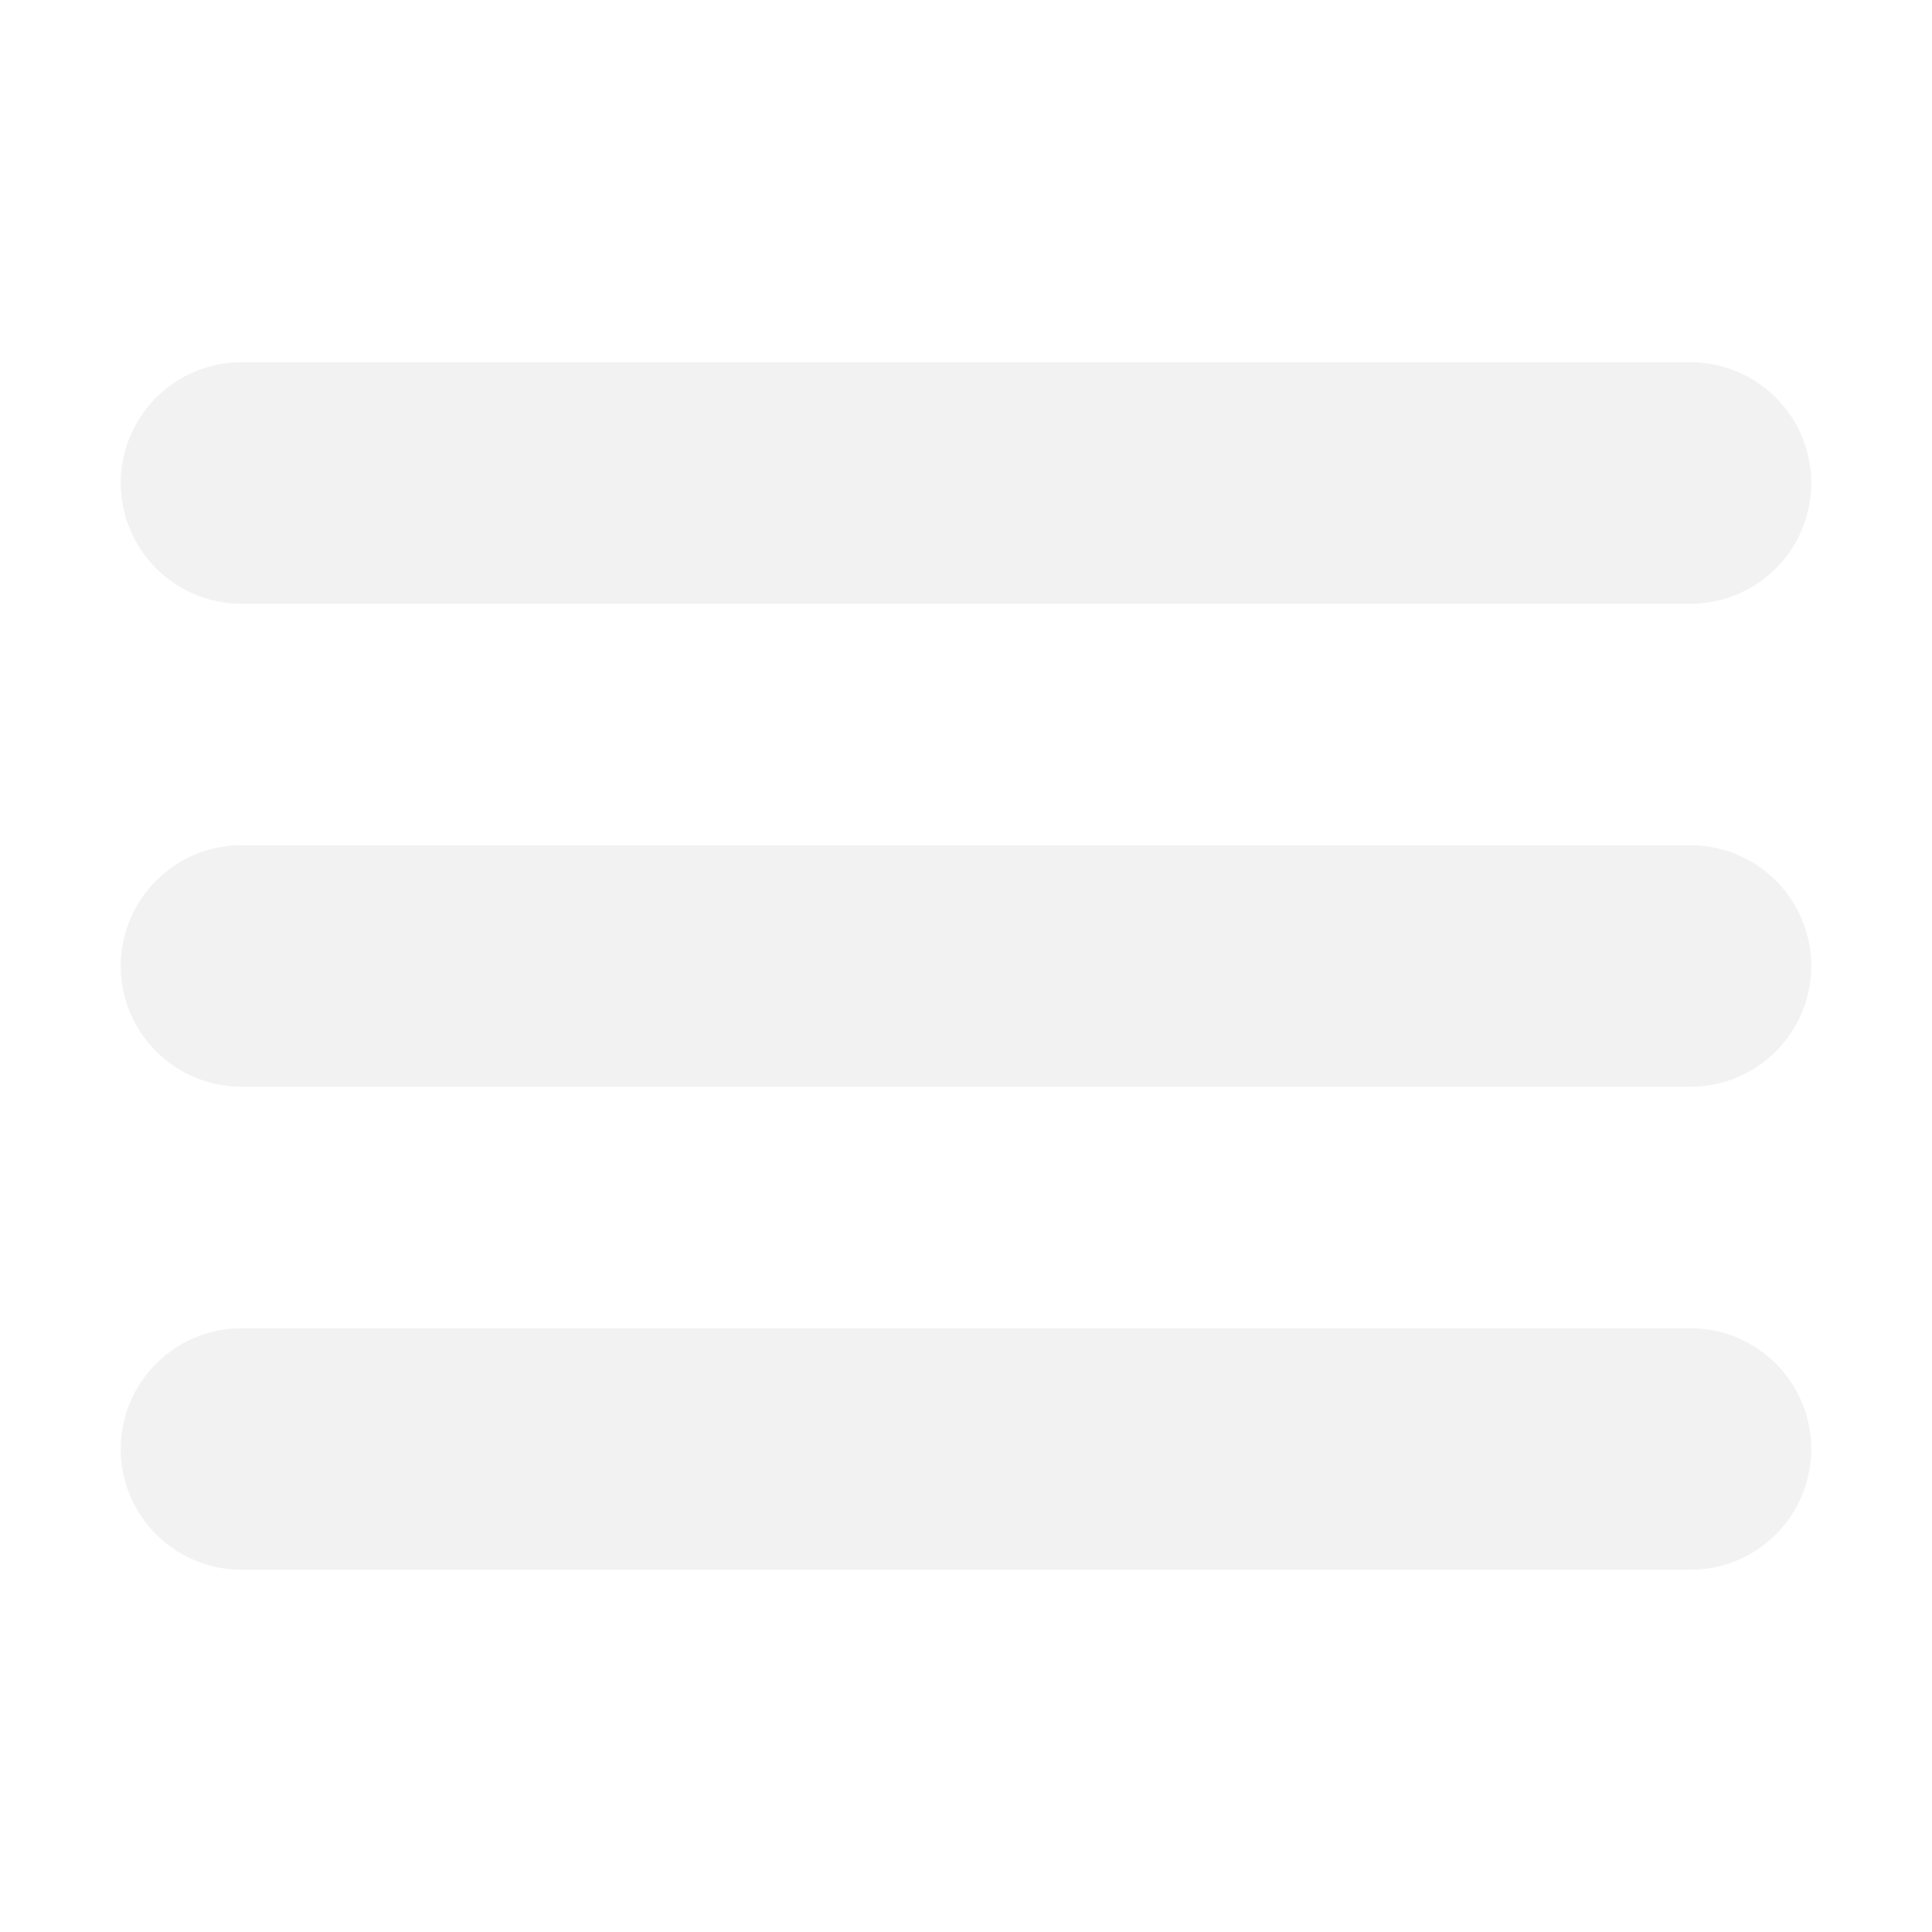
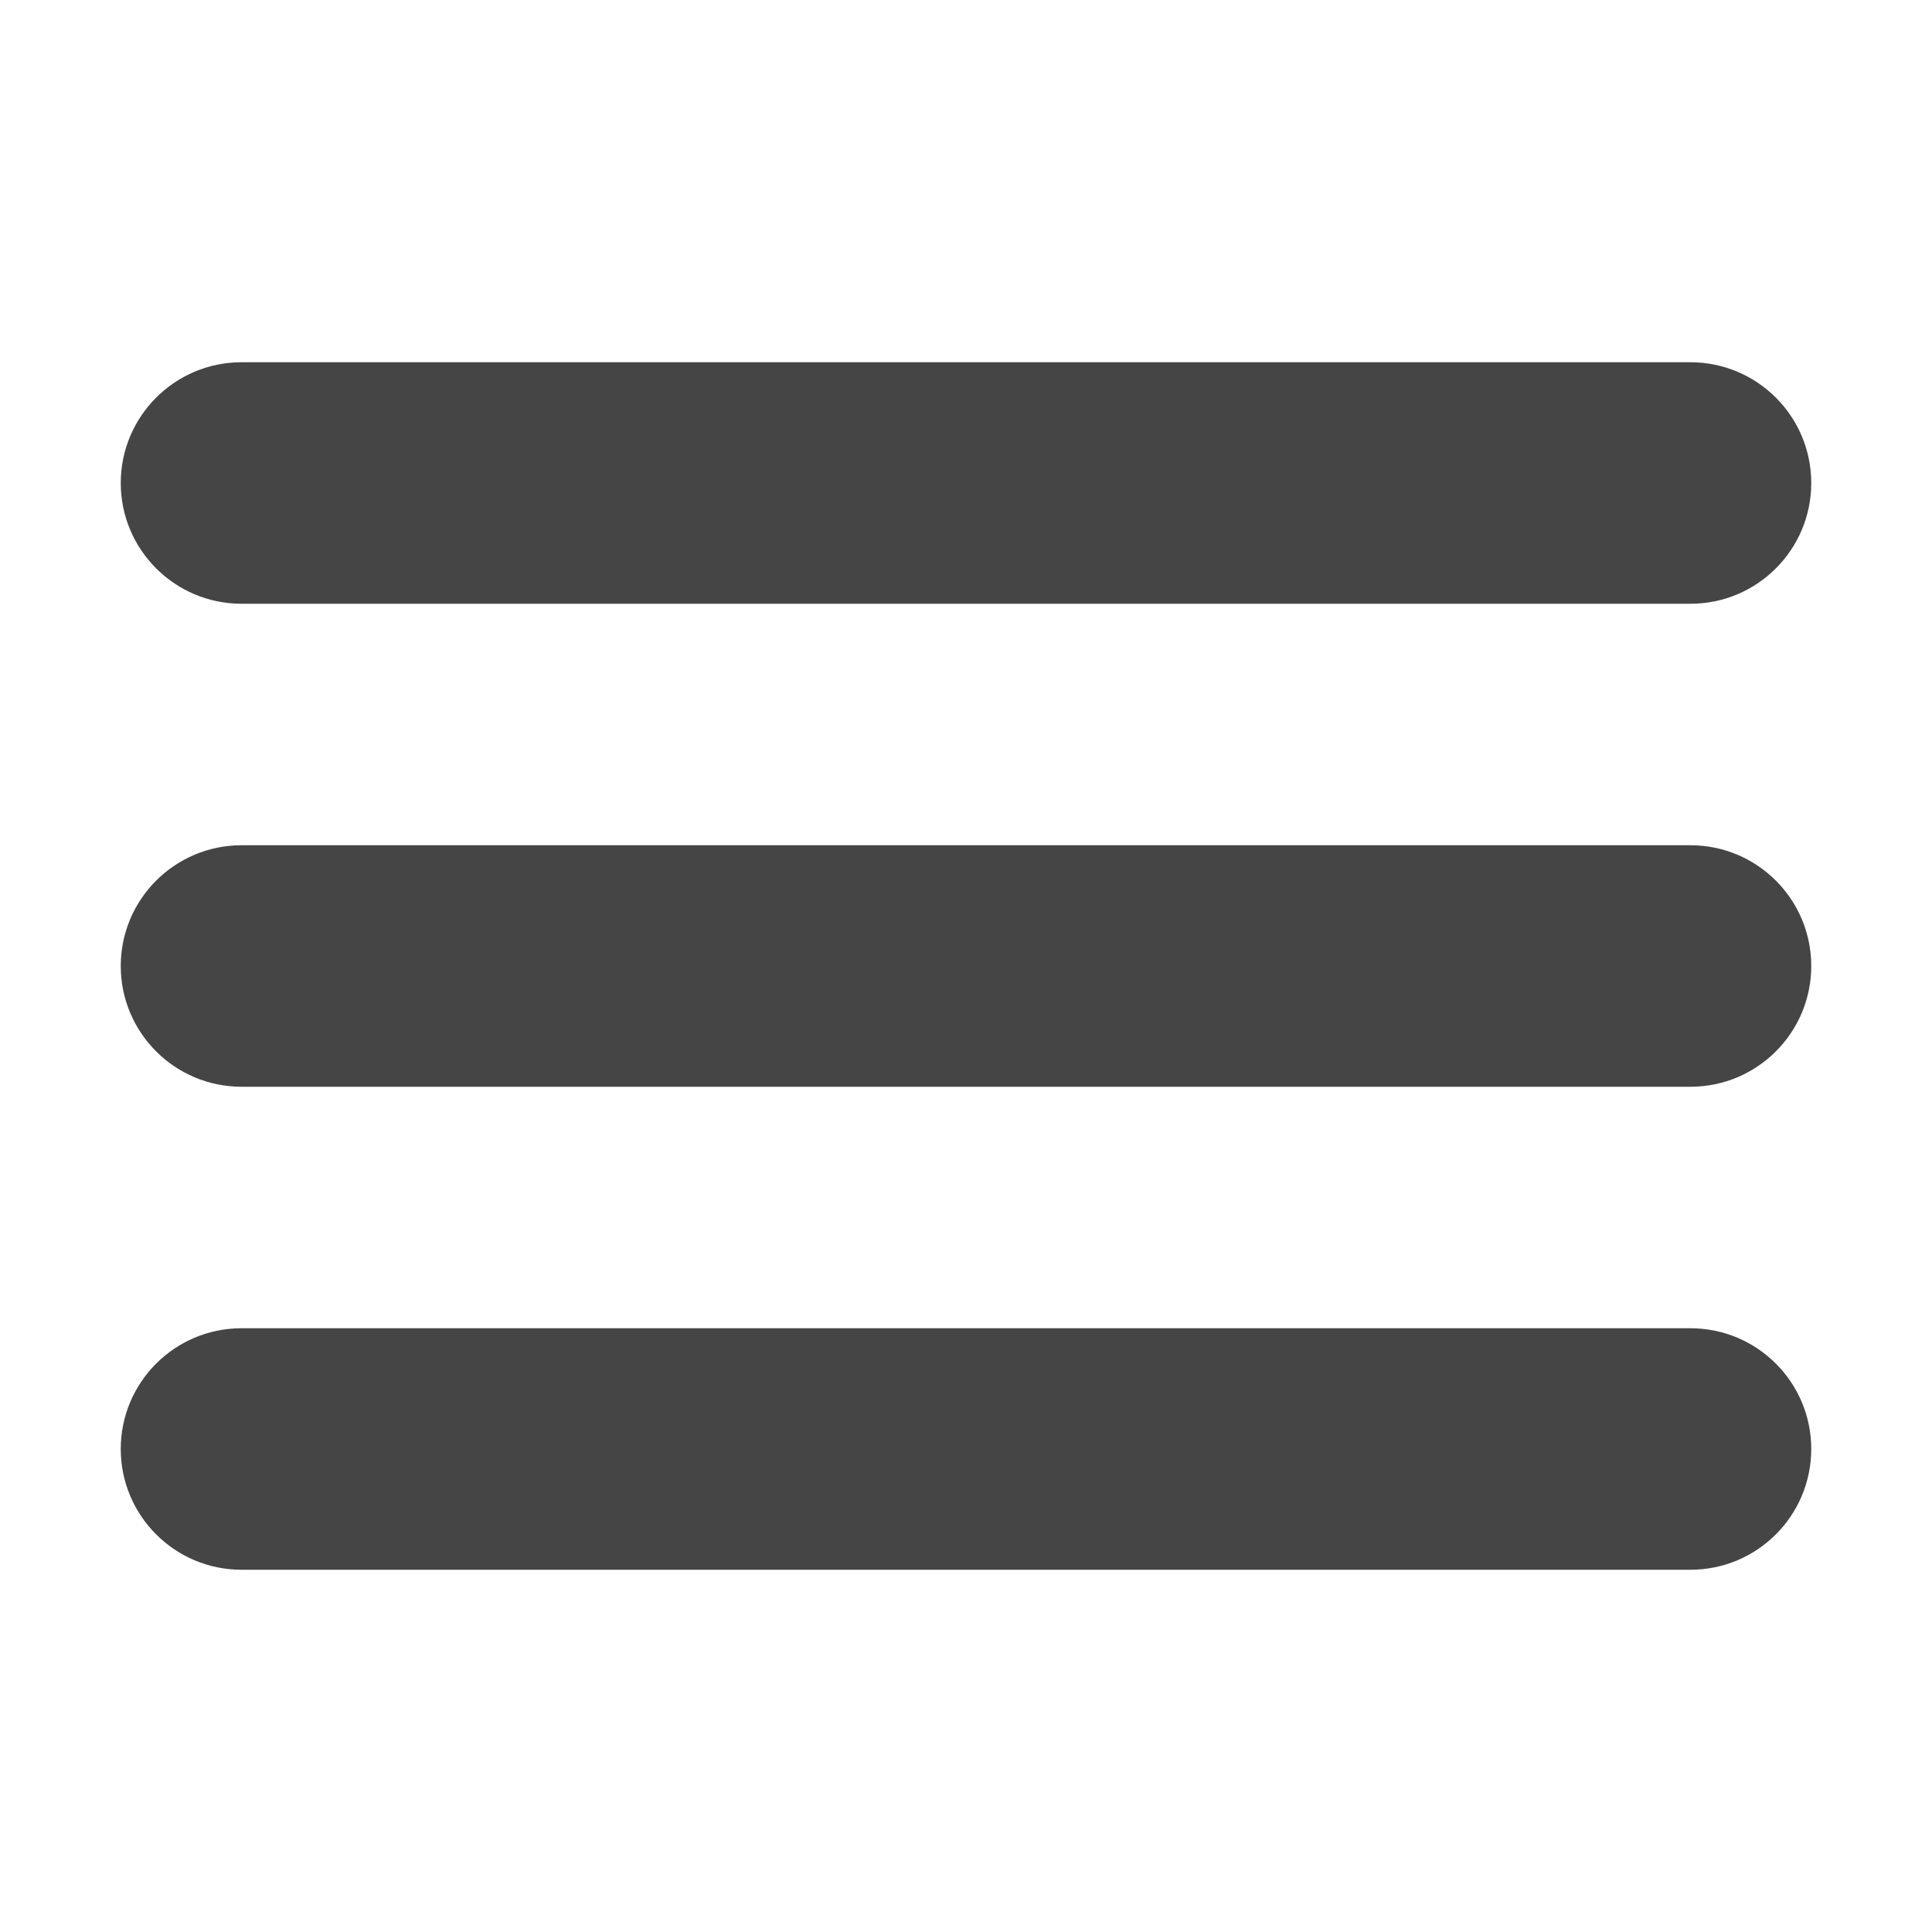
<svg xmlns="http://www.w3.org/2000/svg" height="32px" style="enable-background:new 0 0 32 32;" version="1.1" viewBox="0 0 32 32" width="32px" xml:space="preserve">
-   <path fill="#f2f2f2" d="M4,10h24c1.104,0,2-0.896,2-2s-0.896-2-2-2H4C2.896,6,2,6.896,2,8S2.896,10,4,10z M28,14H4c-1.104,0-2,0.896-2,2  s0.896,2,2,2h24c1.104,0,2-0.896,2-2S29.104,14,28,14z M28,22H4c-1.104,0-2,0.896-2,2s0.896,2,2,2h24c1.104,0,2-0.896,2-2  S29.104,22,28,22z" />
+   <path fill="#454545" d="M4,10h24c1.104,0,2-0.896,2-2s-0.896-2-2-2H4C2.896,6,2,6.896,2,8S2.896,10,4,10z M28,14H4c-1.104,0-2,0.896-2,2  s0.896,2,2,2h24c1.104,0,2-0.896,2-2S29.104,14,28,14z M28,22H4c-1.104,0-2,0.896-2,2s0.896,2,2,2h24c1.104,0,2-0.896,2-2  S29.104,22,28,22z" />
</svg>
